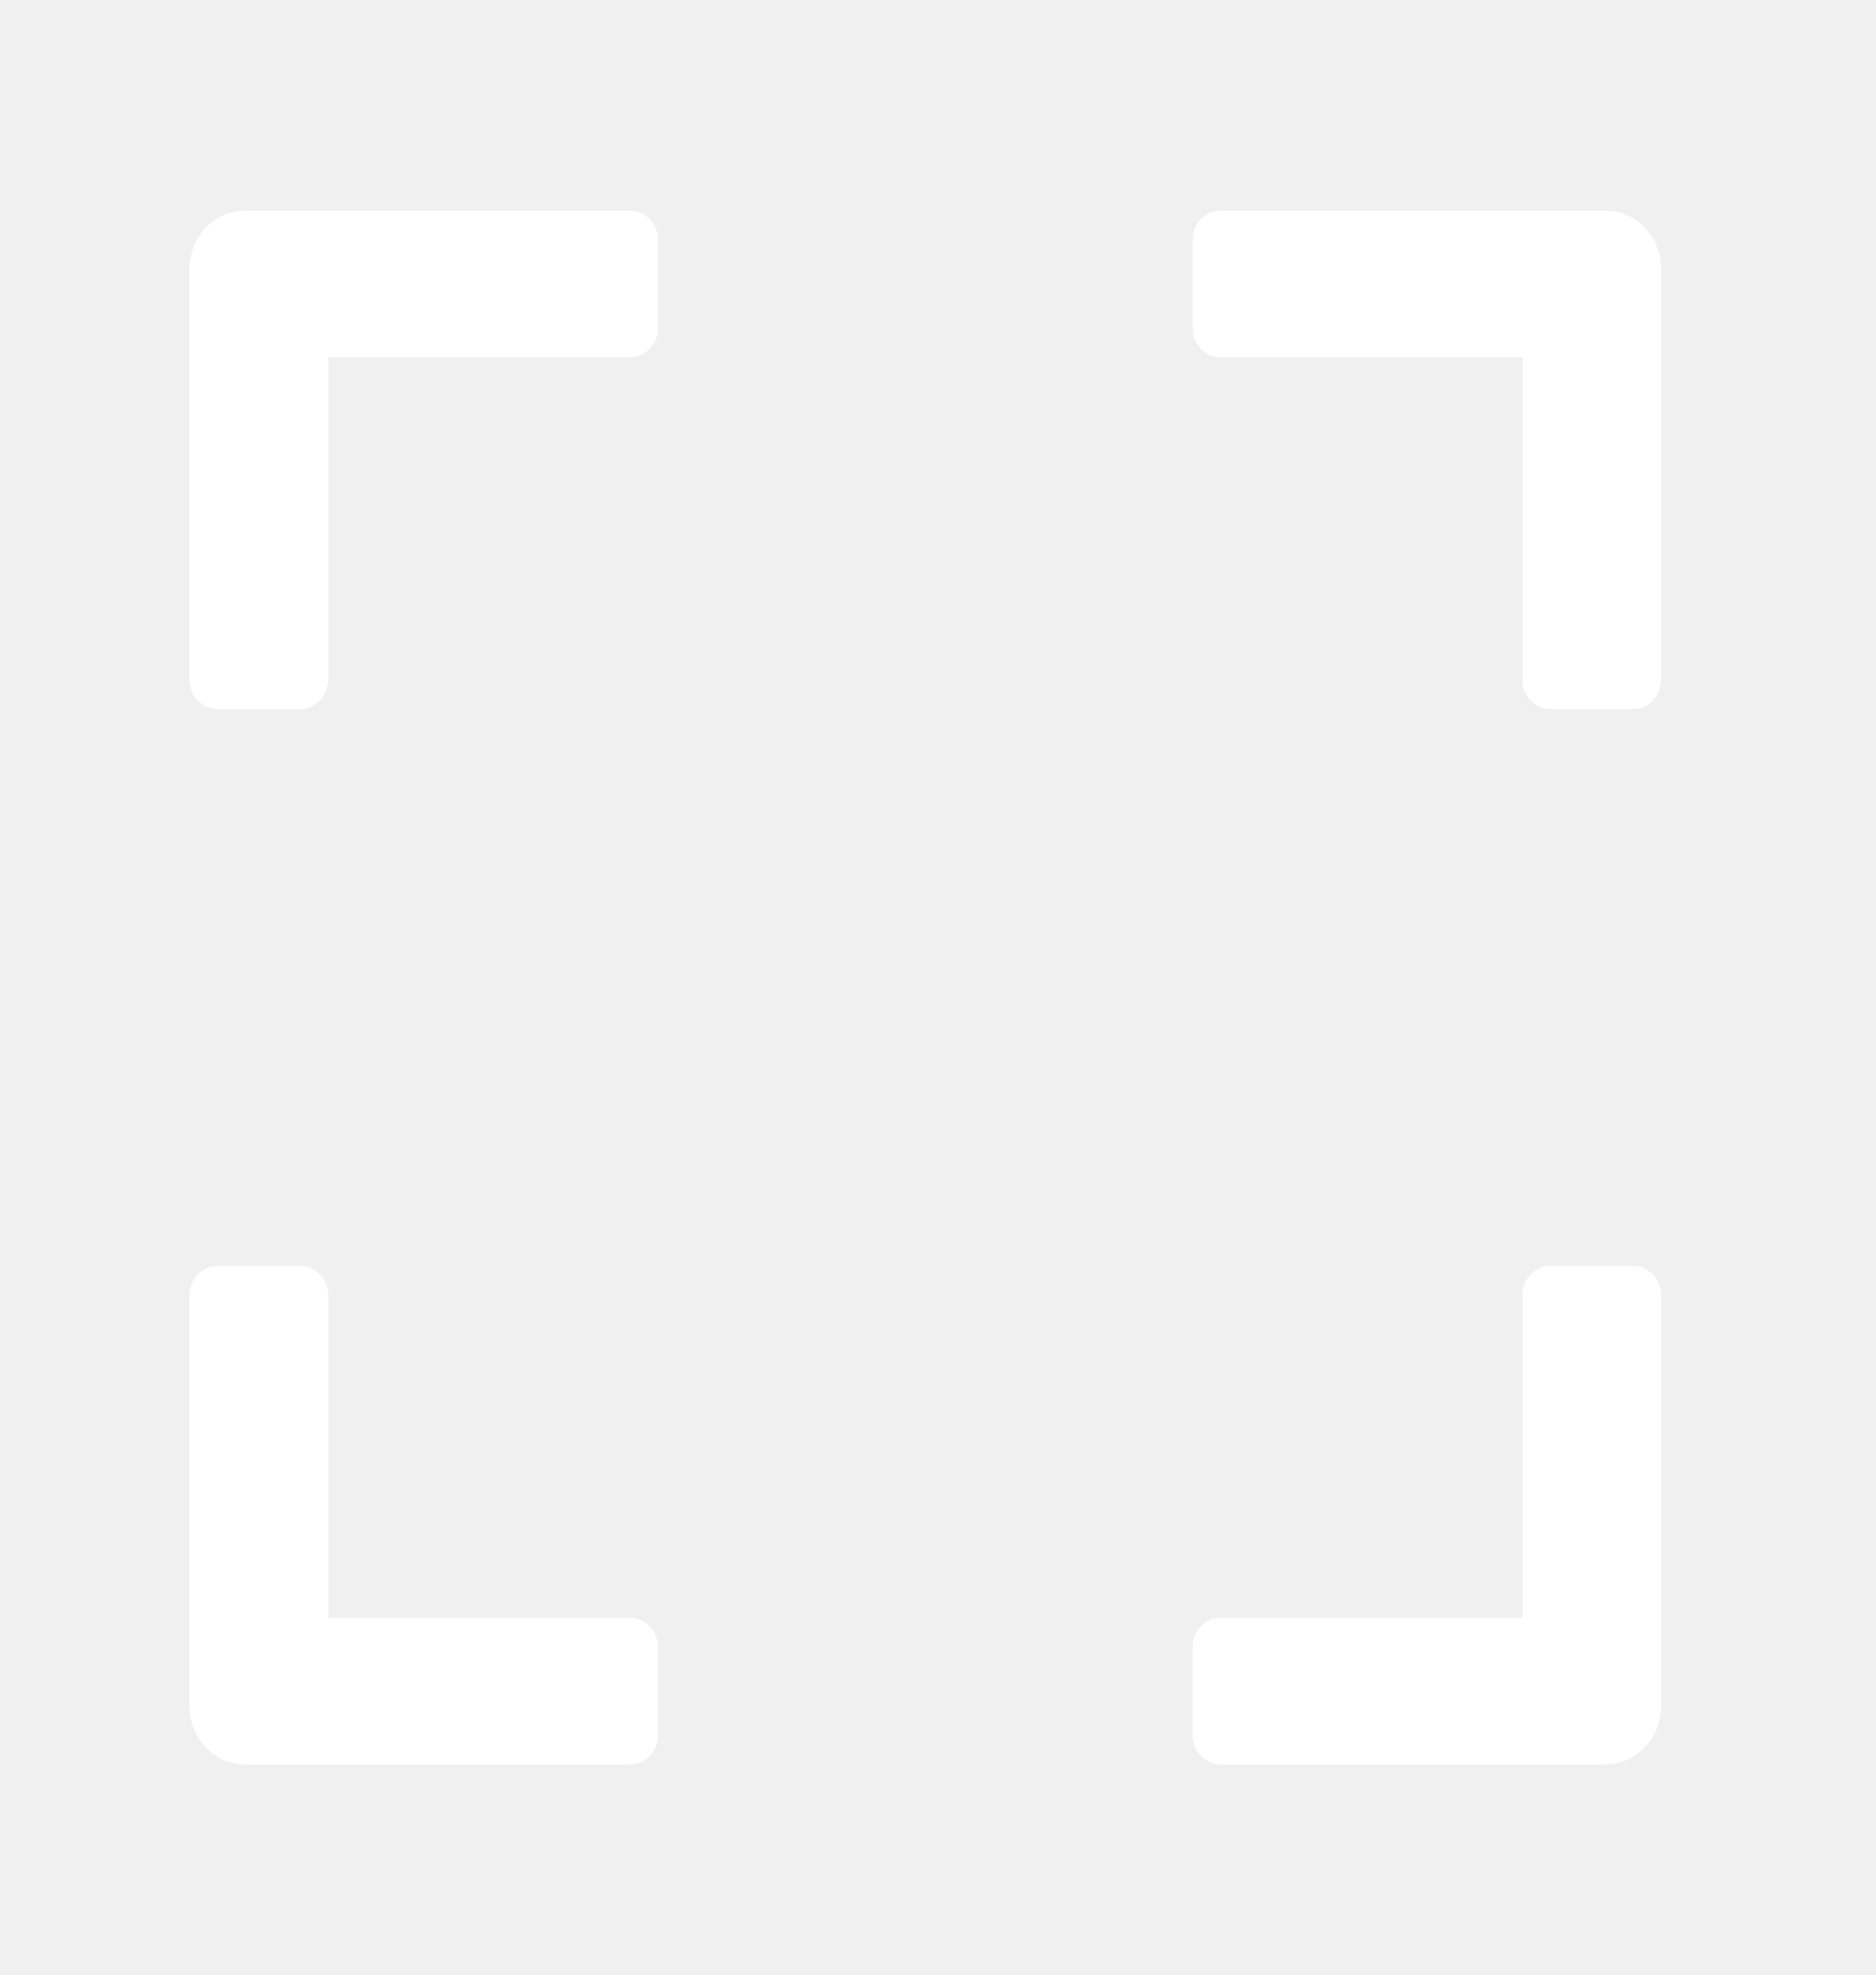
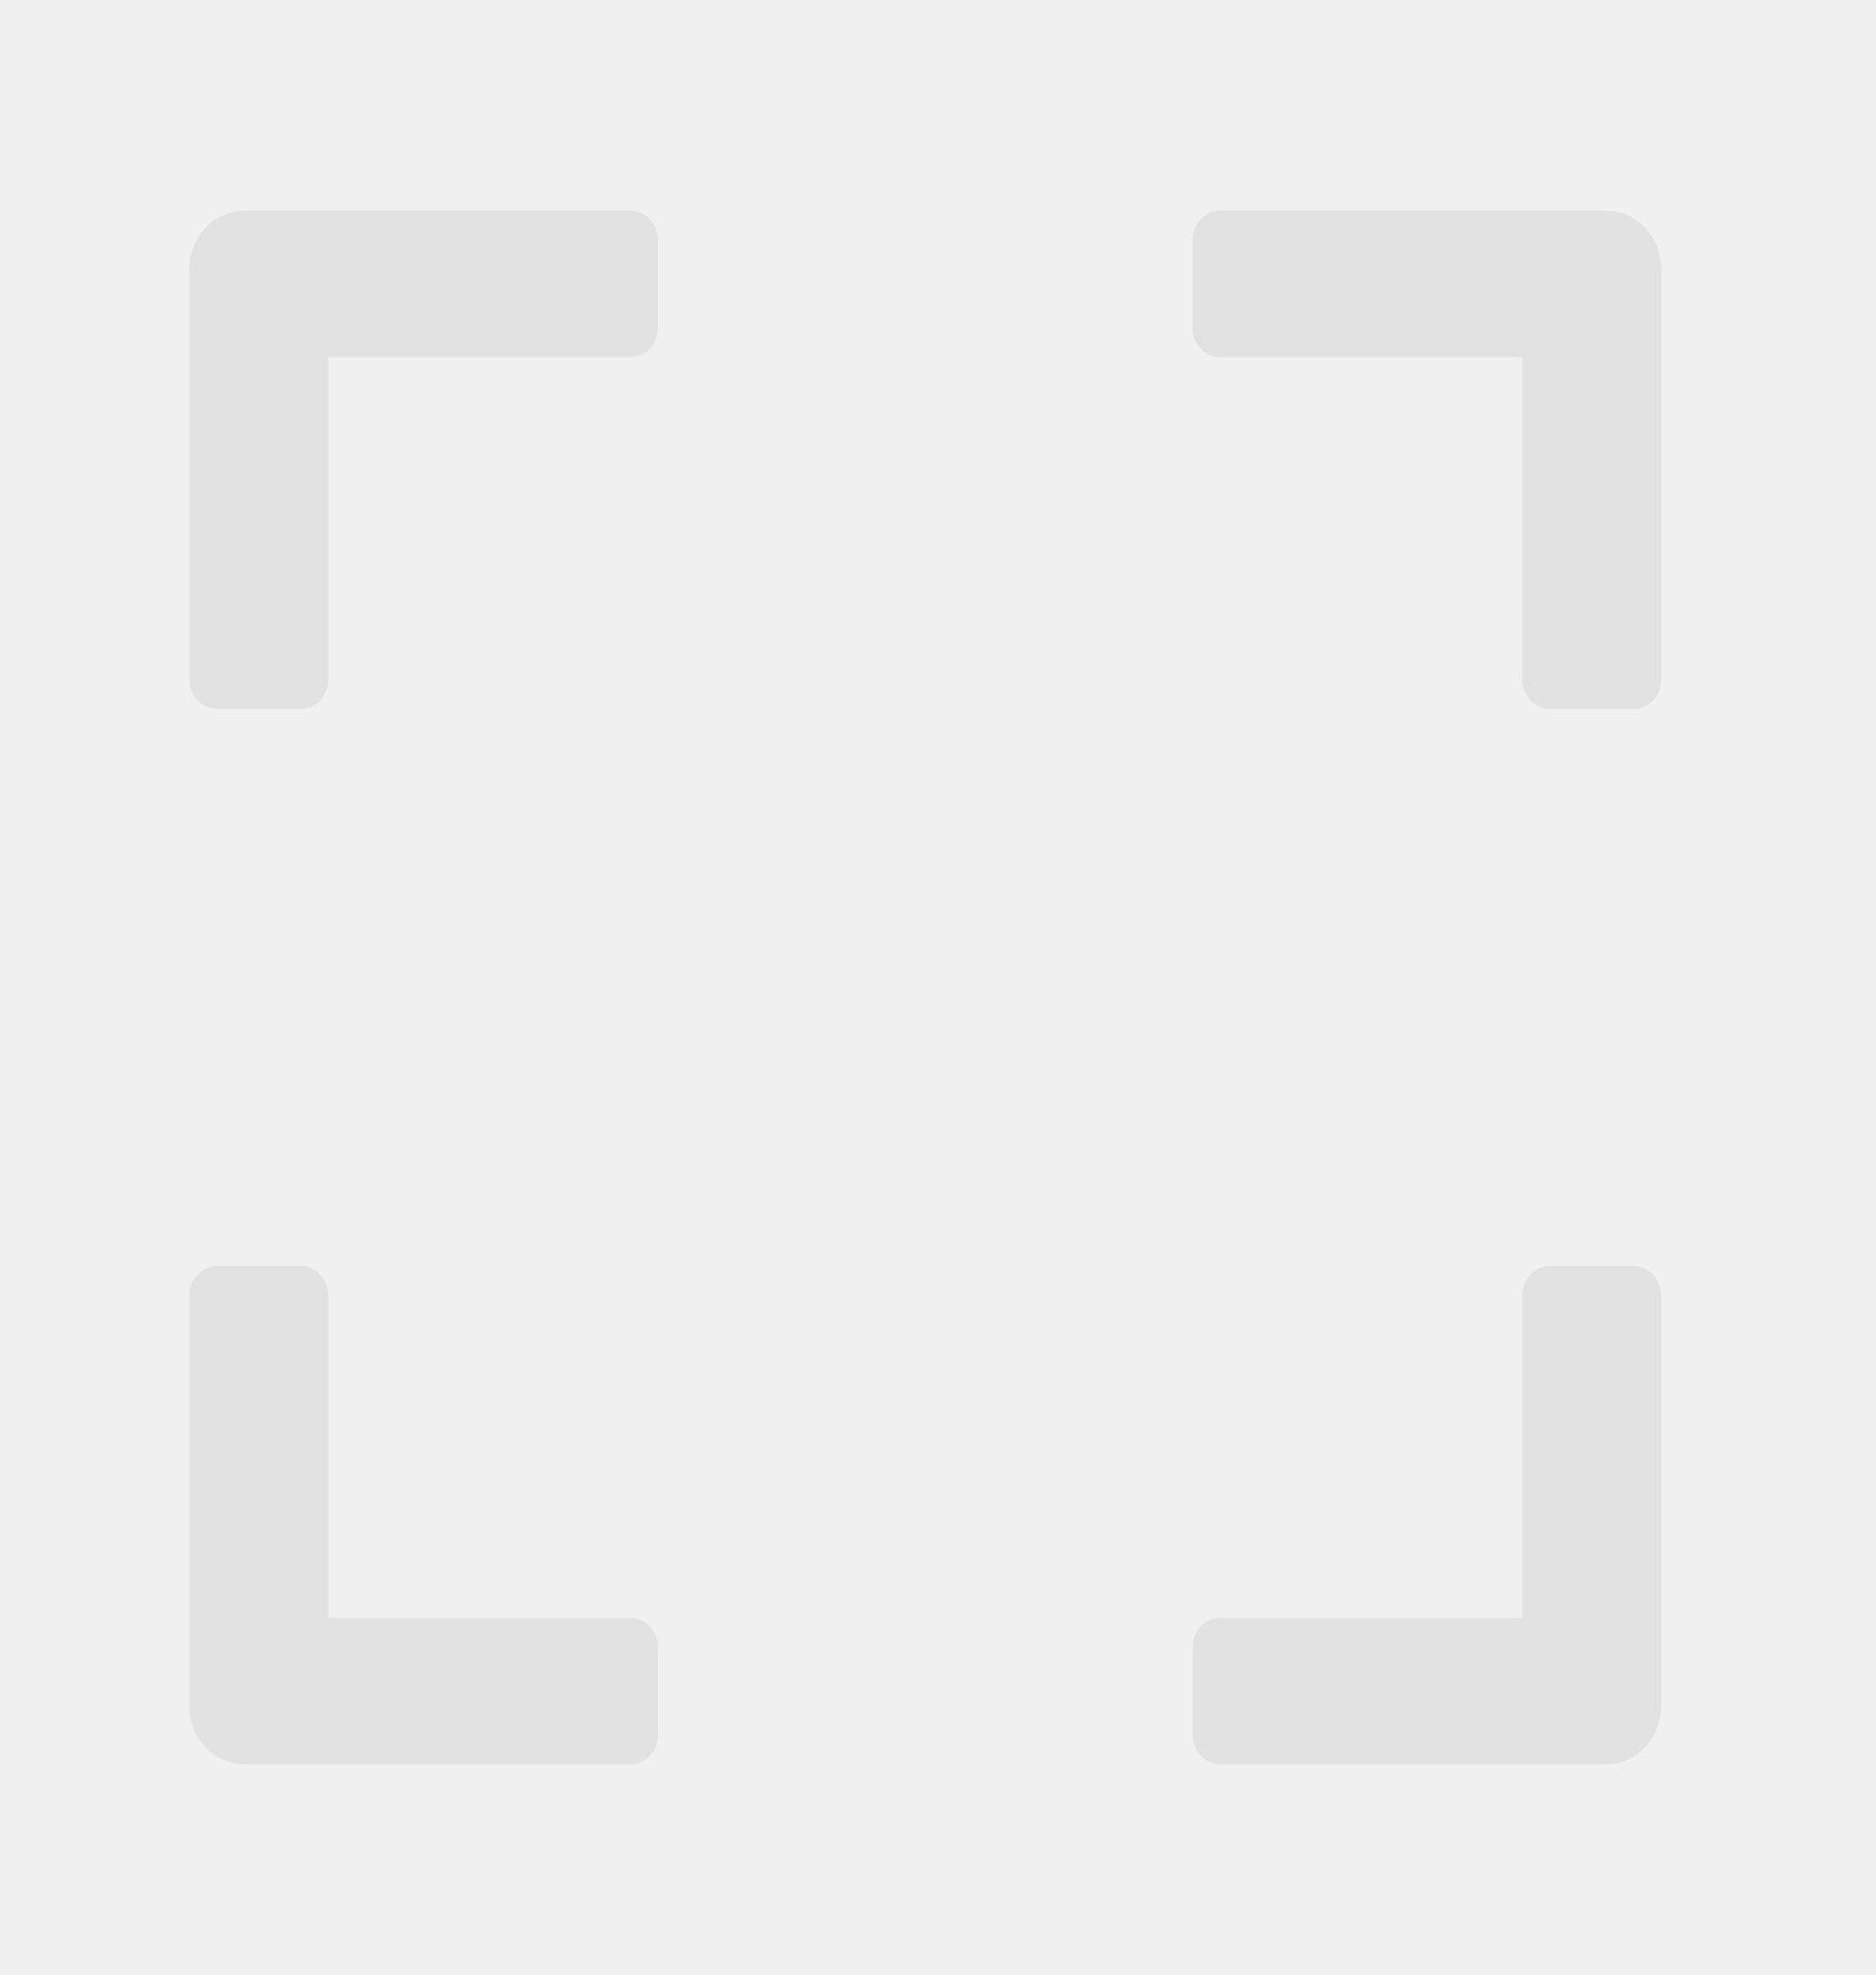
<svg xmlns="http://www.w3.org/2000/svg" width="19" height="20" viewBox="0 0 19 20" fill="none">
-   <path d="M6.383 2.133H2.48C2.169 2.133 1.918 2.398 1.918 2.727V6.883C1.918 7.046 2.045 7.18 2.199 7.18H3.043C3.198 7.18 3.324 7.046 3.324 6.883V3.617H6.383C6.537 3.617 6.664 3.484 6.664 3.32V2.43C6.664 2.266 6.537 2.133 6.383 2.133ZM16.543 12.82H15.699C15.544 12.82 15.418 12.954 15.418 13.117V16.383H12.359C12.205 16.383 12.078 16.516 12.078 16.68V17.57C12.078 17.734 12.205 17.867 12.359 17.867H16.262C16.573 17.867 16.824 17.602 16.824 17.273V13.117C16.824 12.954 16.698 12.82 16.543 12.82ZM6.383 16.383H3.324V13.117C3.324 12.954 3.198 12.82 3.043 12.82H2.199C2.045 12.82 1.918 12.954 1.918 13.117V17.273C1.918 17.602 2.169 17.867 2.48 17.867H6.383C6.537 17.867 6.664 17.734 6.664 17.57V16.68C6.664 16.516 6.537 16.383 6.383 16.383ZM16.262 2.133H12.359C12.205 2.133 12.078 2.266 12.078 2.43V3.32C12.078 3.484 12.205 3.617 12.359 3.617H15.418V6.883C15.418 7.046 15.544 7.18 15.699 7.18H16.543C16.698 7.18 16.824 7.046 16.824 6.883V2.727C16.824 2.398 16.573 2.133 16.262 2.133Z" fill="white" />
+   <path d="M6.383 2.133H2.48C2.169 2.133 1.918 2.398 1.918 2.727V6.883C1.918 7.046 2.045 7.18 2.199 7.18H3.043C3.198 7.18 3.324 7.046 3.324 6.883V3.617H6.383C6.537 3.617 6.664 3.484 6.664 3.32V2.43C6.664 2.266 6.537 2.133 6.383 2.133ZM16.543 12.82H15.699C15.544 12.82 15.418 12.954 15.418 13.117V16.383H12.359C12.205 16.383 12.078 16.516 12.078 16.68V17.57C12.078 17.734 12.205 17.867 12.359 17.867H16.262C16.573 17.867 16.824 17.602 16.824 17.273V13.117C16.824 12.954 16.698 12.82 16.543 12.82ZM6.383 16.383H3.324V13.117C3.324 12.954 3.198 12.82 3.043 12.82H2.199C2.045 12.82 1.918 12.954 1.918 13.117V17.273C1.918 17.602 2.169 17.867 2.48 17.867H6.383C6.537 17.867 6.664 17.734 6.664 17.57V16.68C6.664 16.516 6.537 16.383 6.383 16.383ZM16.262 2.133H12.359C12.205 2.133 12.078 2.266 12.078 2.43V3.32C12.078 3.484 12.205 3.617 12.359 3.617H15.418V6.883C15.418 7.046 15.544 7.18 15.699 7.18H16.543C16.698 7.18 16.824 7.046 16.824 6.883V2.727C16.824 2.398 16.573 2.133 16.262 2.133Z" fill="#DDDDDD" fill-opacity="0.8" />
</svg>
